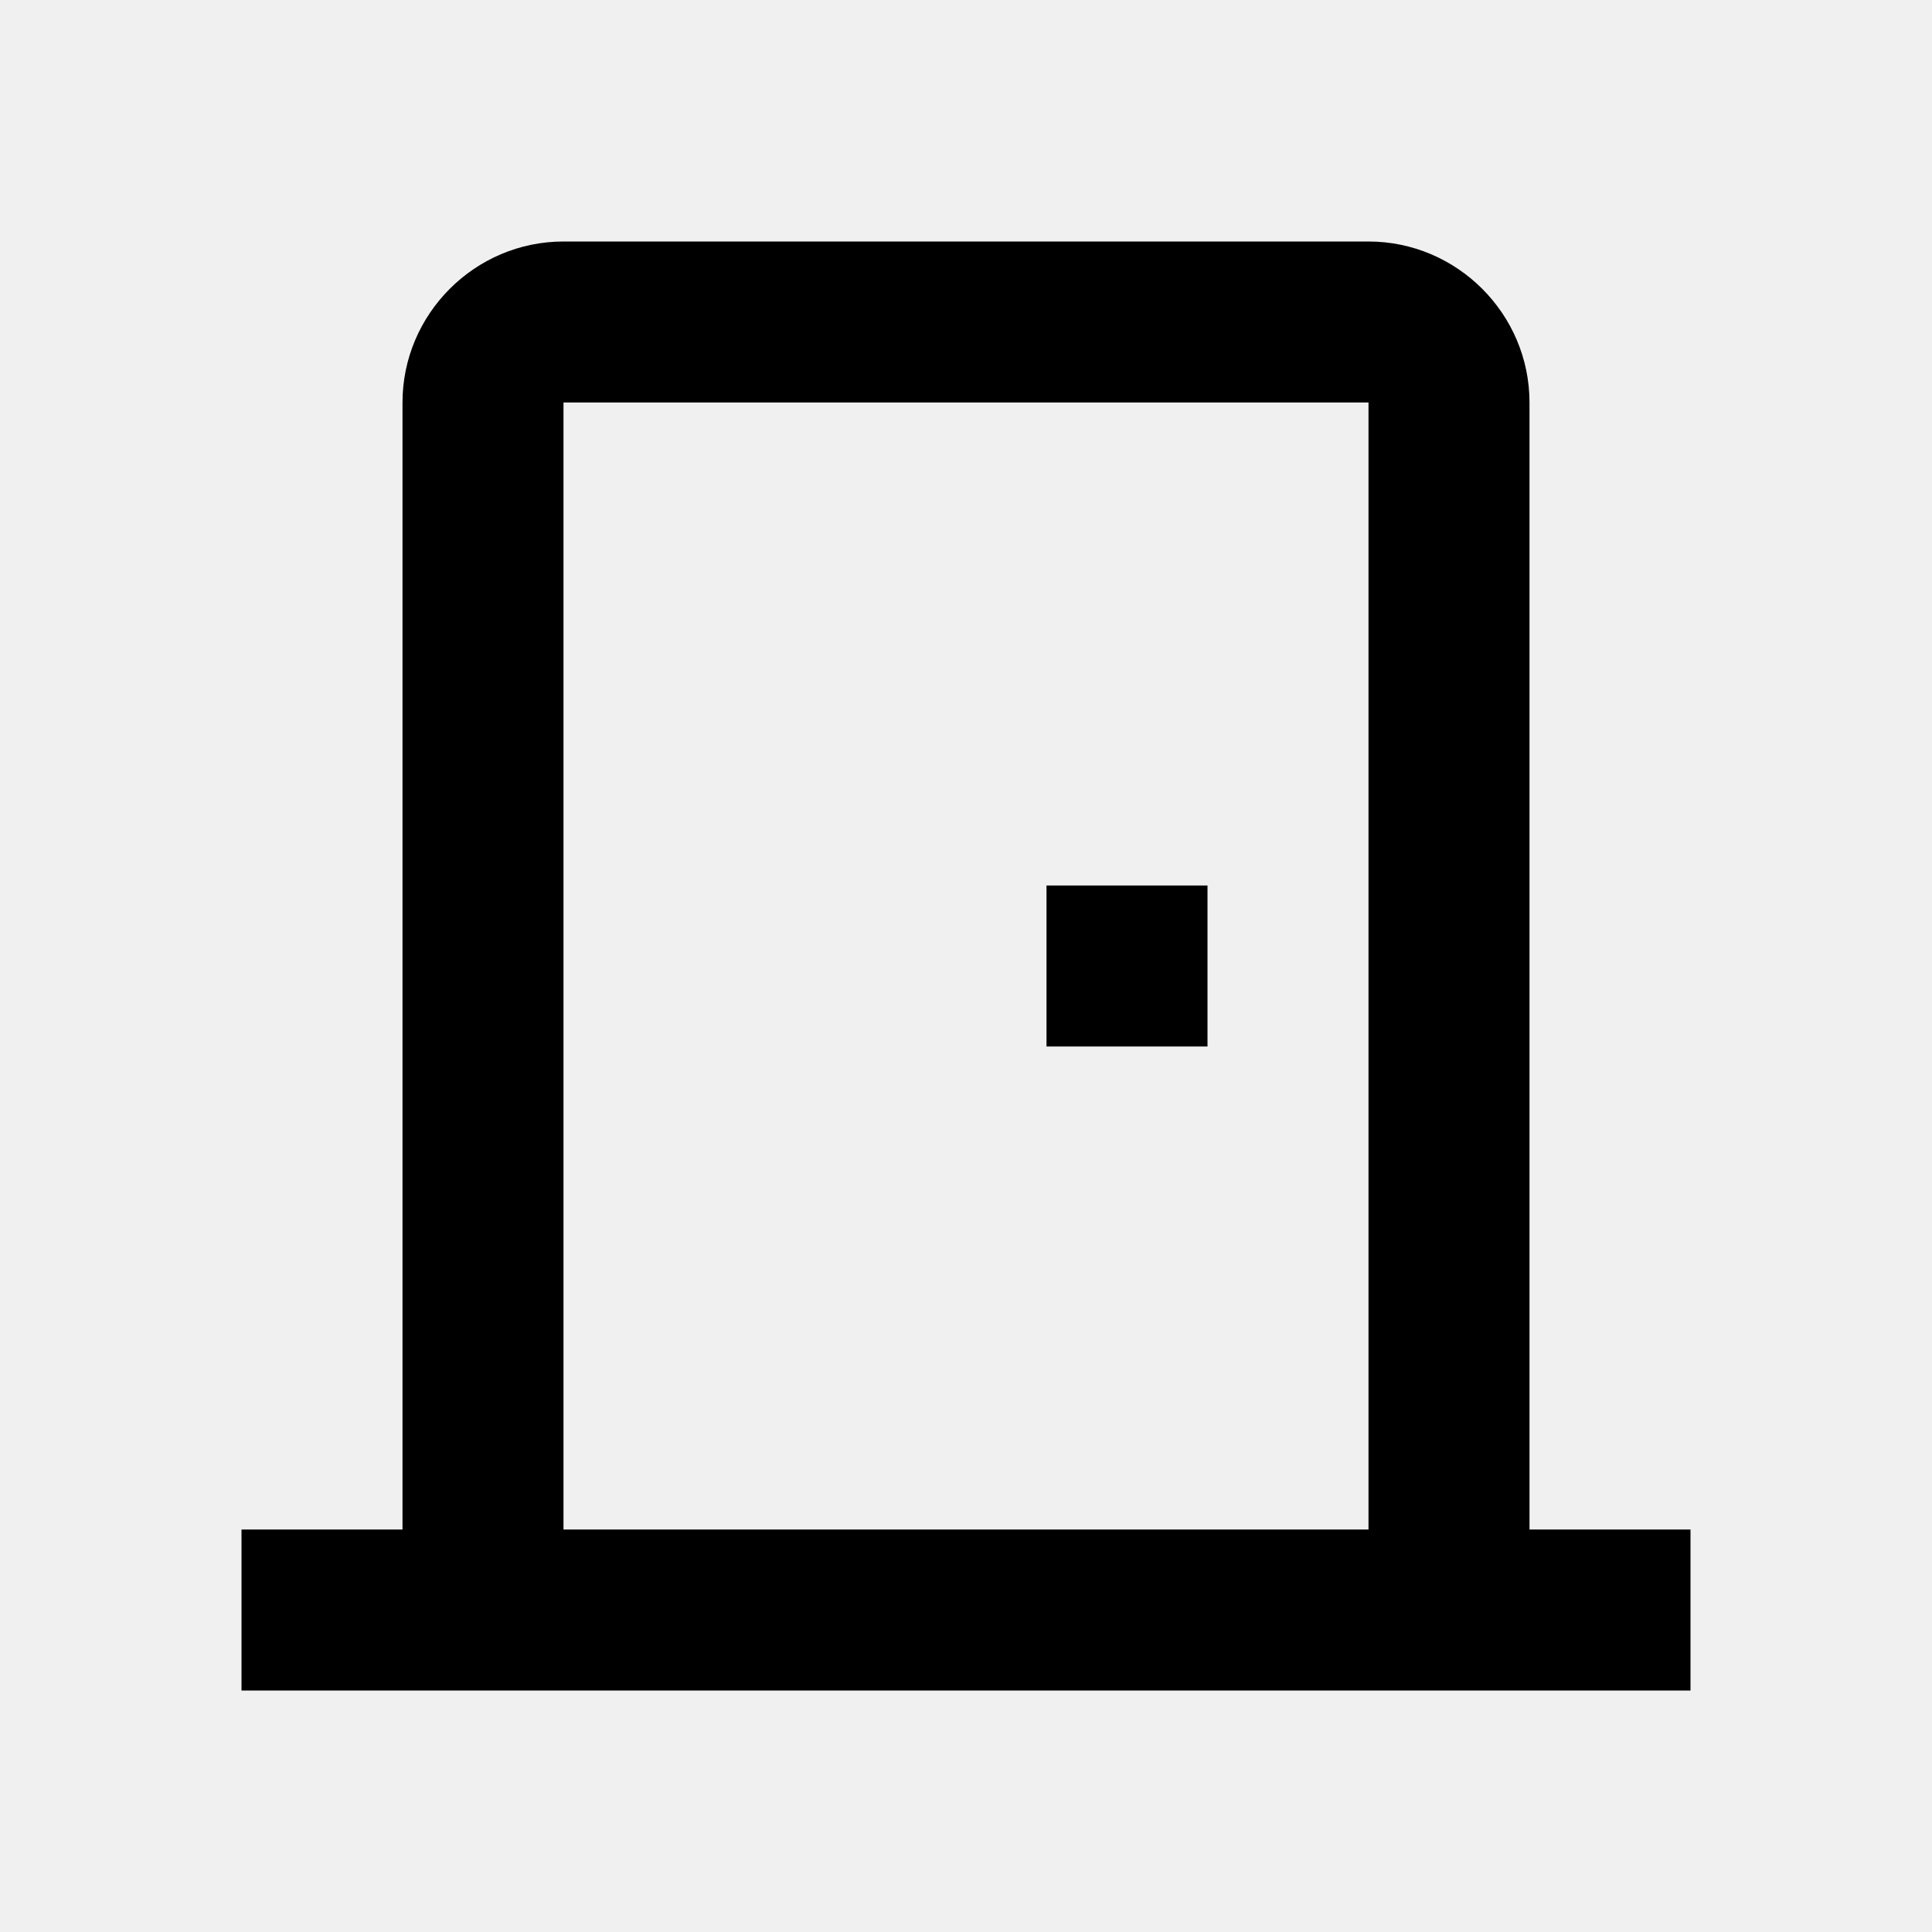
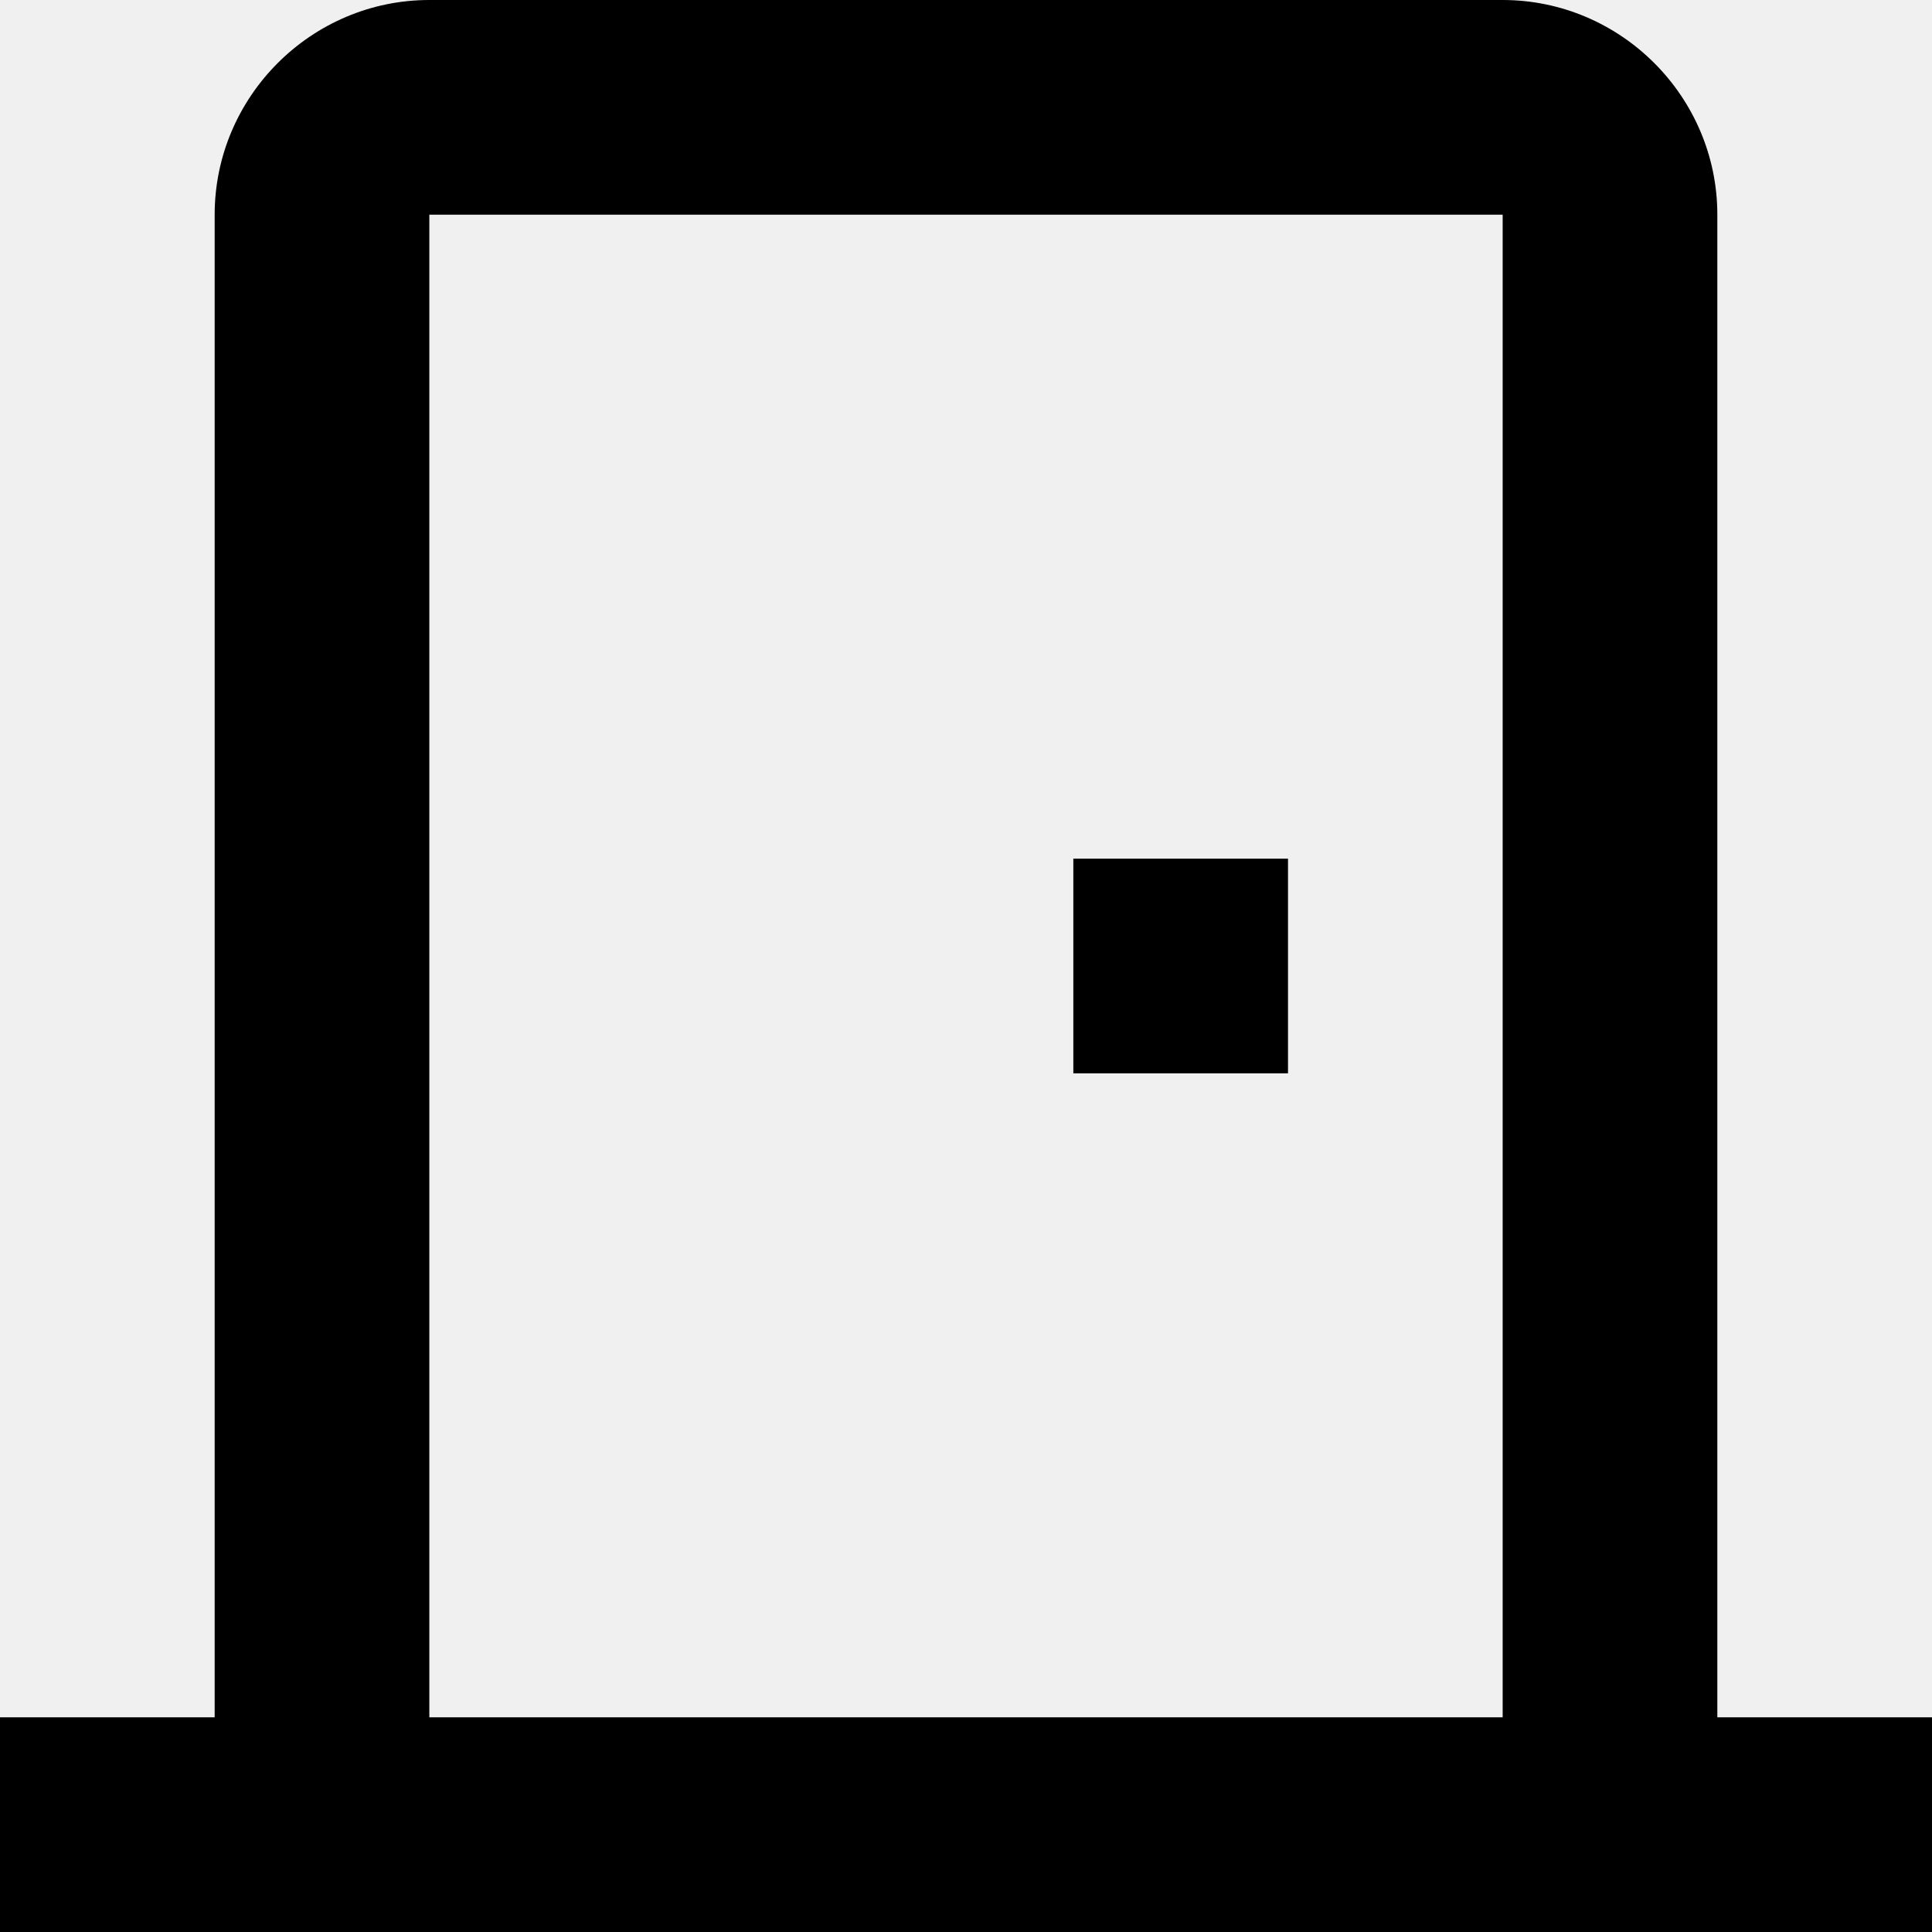
<svg xmlns="http://www.w3.org/2000/svg" width="1000" height="1000" viewBox="0 0 1000 1000" fill="none">
-   <path d="M625 458.333H541.667V541.666H625V458.333Z" fill="#000" />
-   <path d="M791.667 791.667V208.333C791.667 162.5 754.167 125 708.333 125H291.667C245.833 125 208.333 162.5 208.333 208.333V791.667H125V875H875V791.667H791.667ZM708.333 791.667H291.667V208.333H708.333V791.667Z" fill="#000" />
+   <g clip-path="url(#clip0_2467_13511)">
+     <path d="M666.668 444.443H555.557V555.554H666.668V444.443Z" fill="#000" />
+     <path d="M888.889 888.889V111.111C888.889 50 838.889 0 777.778 0H222.222C161.111 0 111.111 50 111.111 111.111V888.889H0V1000H1000V888.889H888.889ZM777.778 888.889H222.222V111.111H777.778V888.889Z" fill="#000" />
+   </g>
+   <defs>
+     <clipPath id="clip0_2467_13511">
+       <rect width="1000" height="1000" fill="white" />
+     </clipPath>
+   </defs>
</svg>
